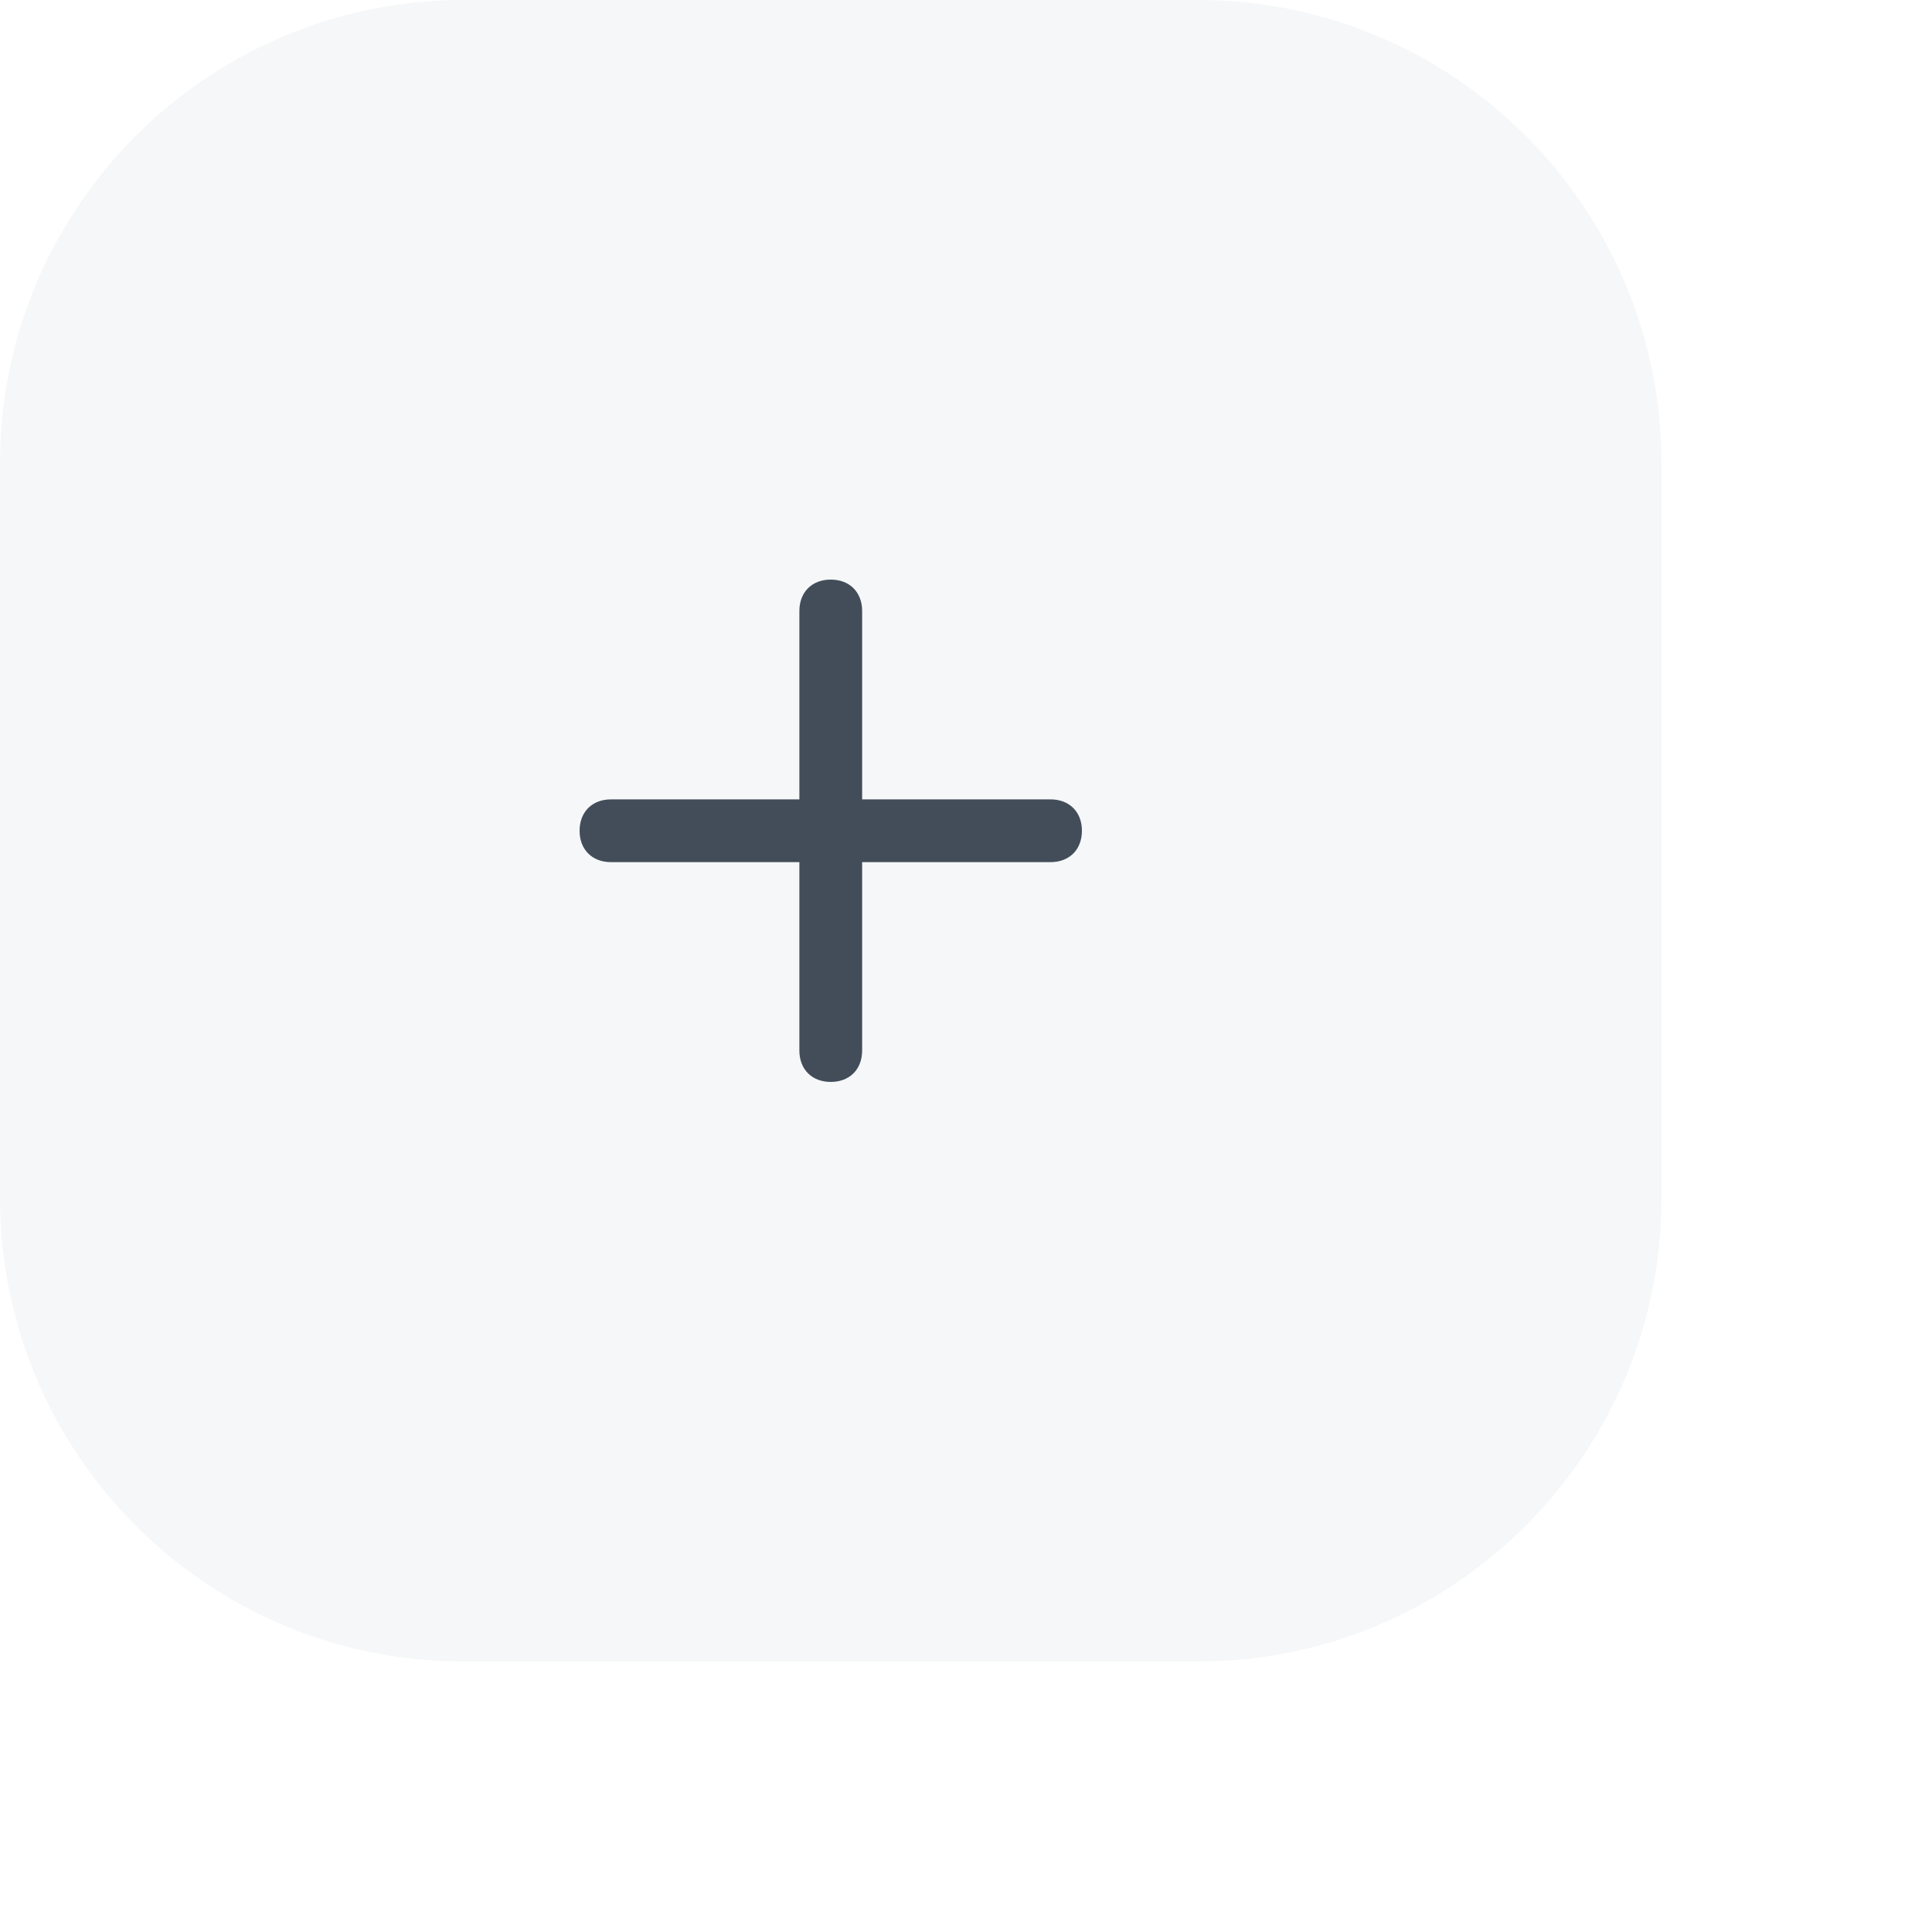
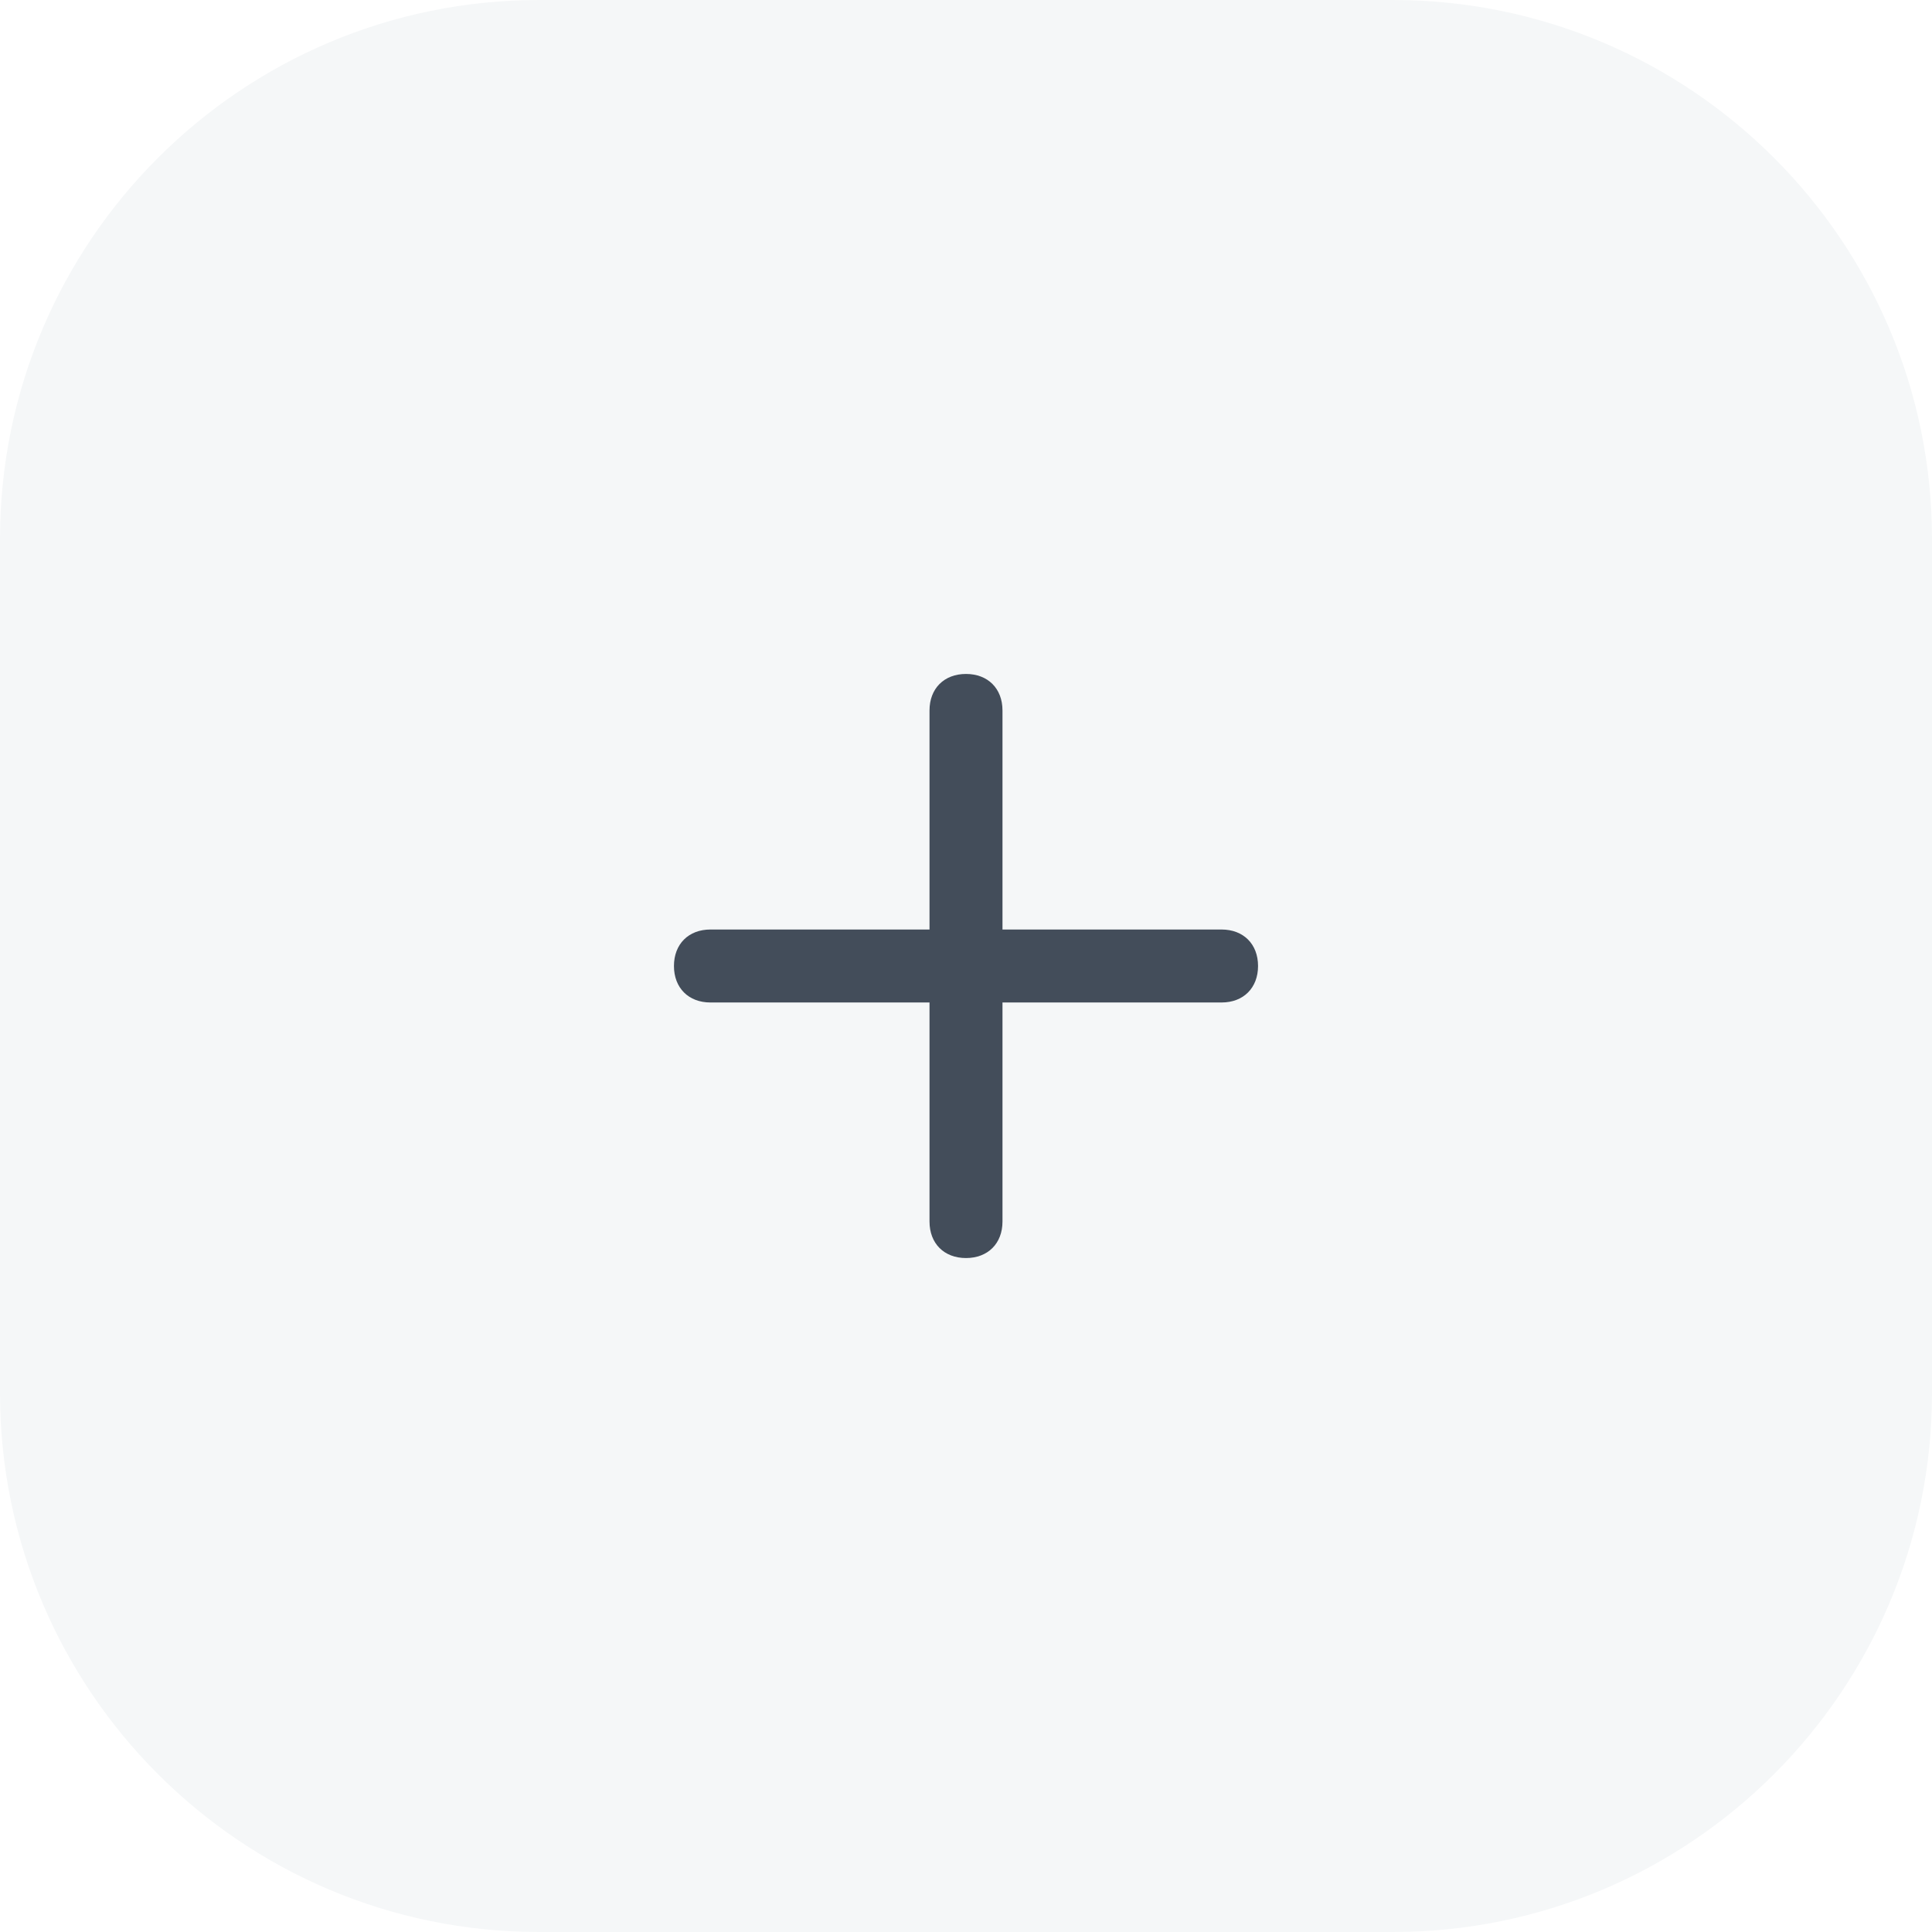
- <svg xmlns="http://www.w3.org/2000/svg" width="50px" height="50px" fill="none">
+ <svg xmlns="http://www.w3.org/2000/svg" width="43px" height="43px" fill="none">
  <rect width="43" height="43" rx="12" fill="#F5F7F8" />
  <path fill-rule="evenodd" clip-rule="evenodd" d="M27.188 20.688H22.312V15.812C22.312 15.325 21.988 15 21.5 15C21.012 15 20.688 15.325 20.688 15.812V20.688H15.812C15.325 20.688 15 21.012 15 21.5C15 21.988 15.325 22.312 15.812 22.312H20.688V27.188C20.688 27.675 21.012 28 21.5 28C21.988 28 22.312 27.675 22.312 27.188V22.312H27.188C27.675 22.312 28 21.988 28 21.5C28 21.012 27.675 20.688 27.188 20.688Z" fill="#434D5A" />
</svg>
